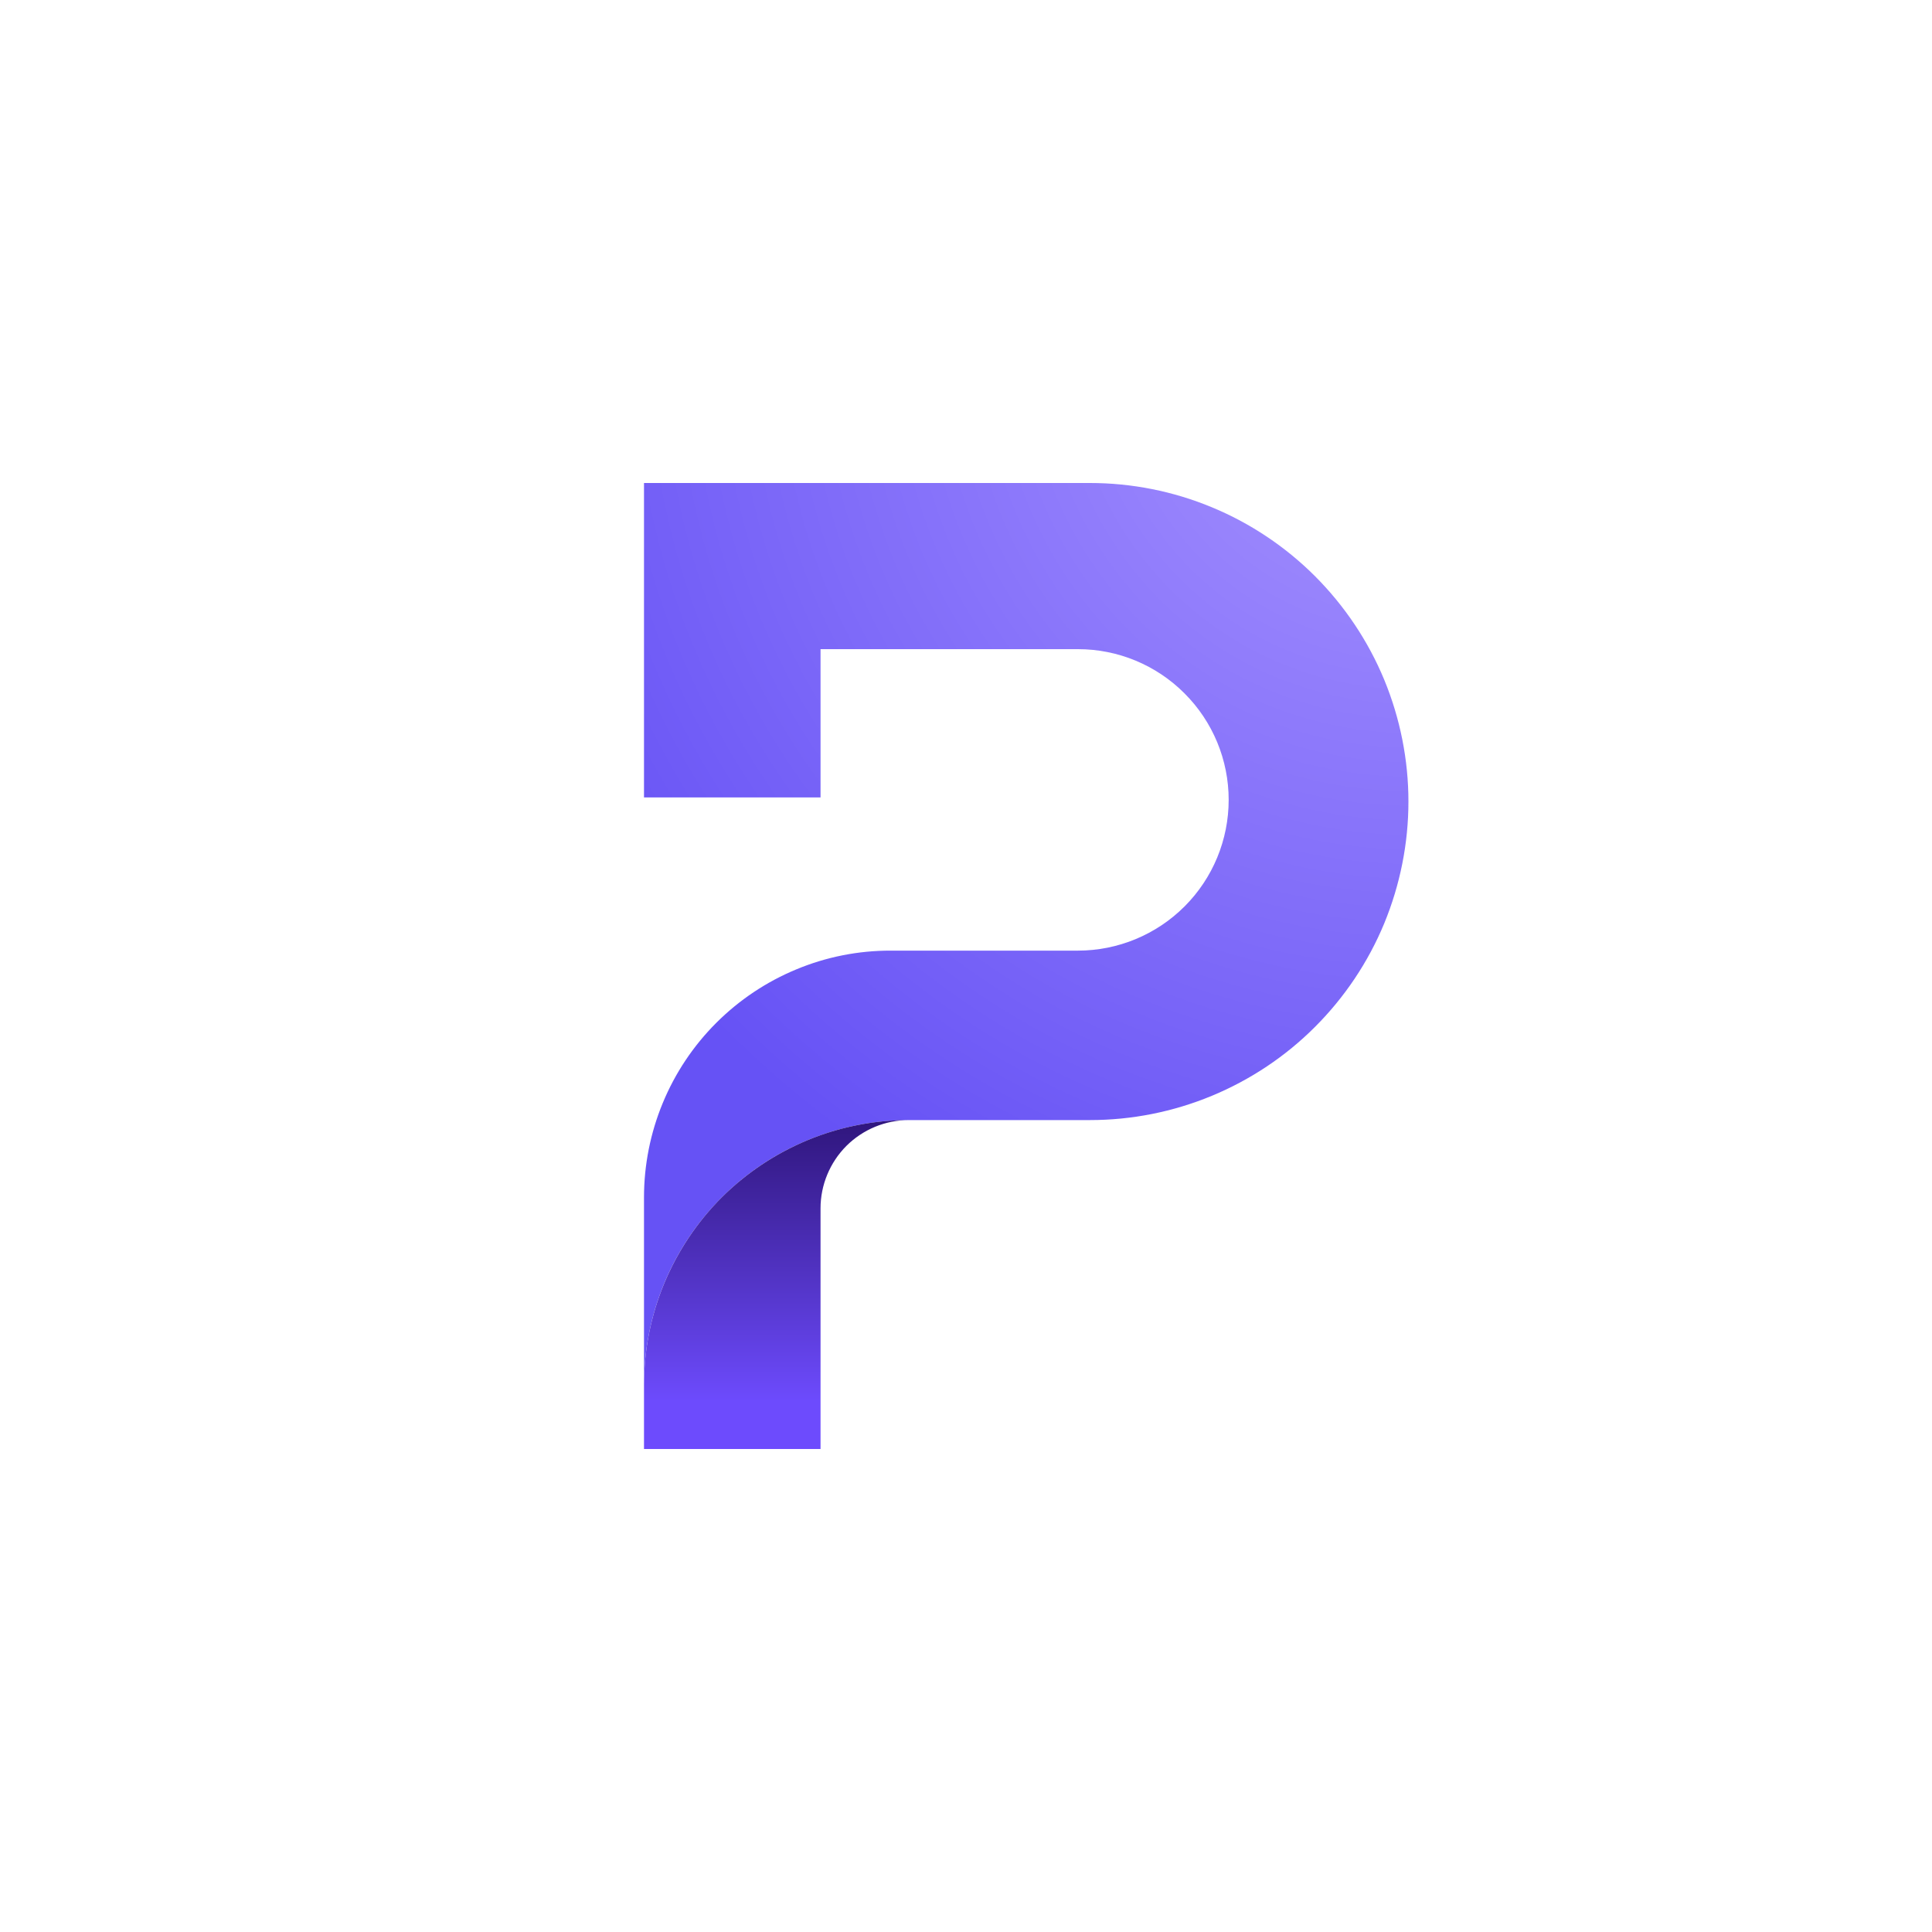
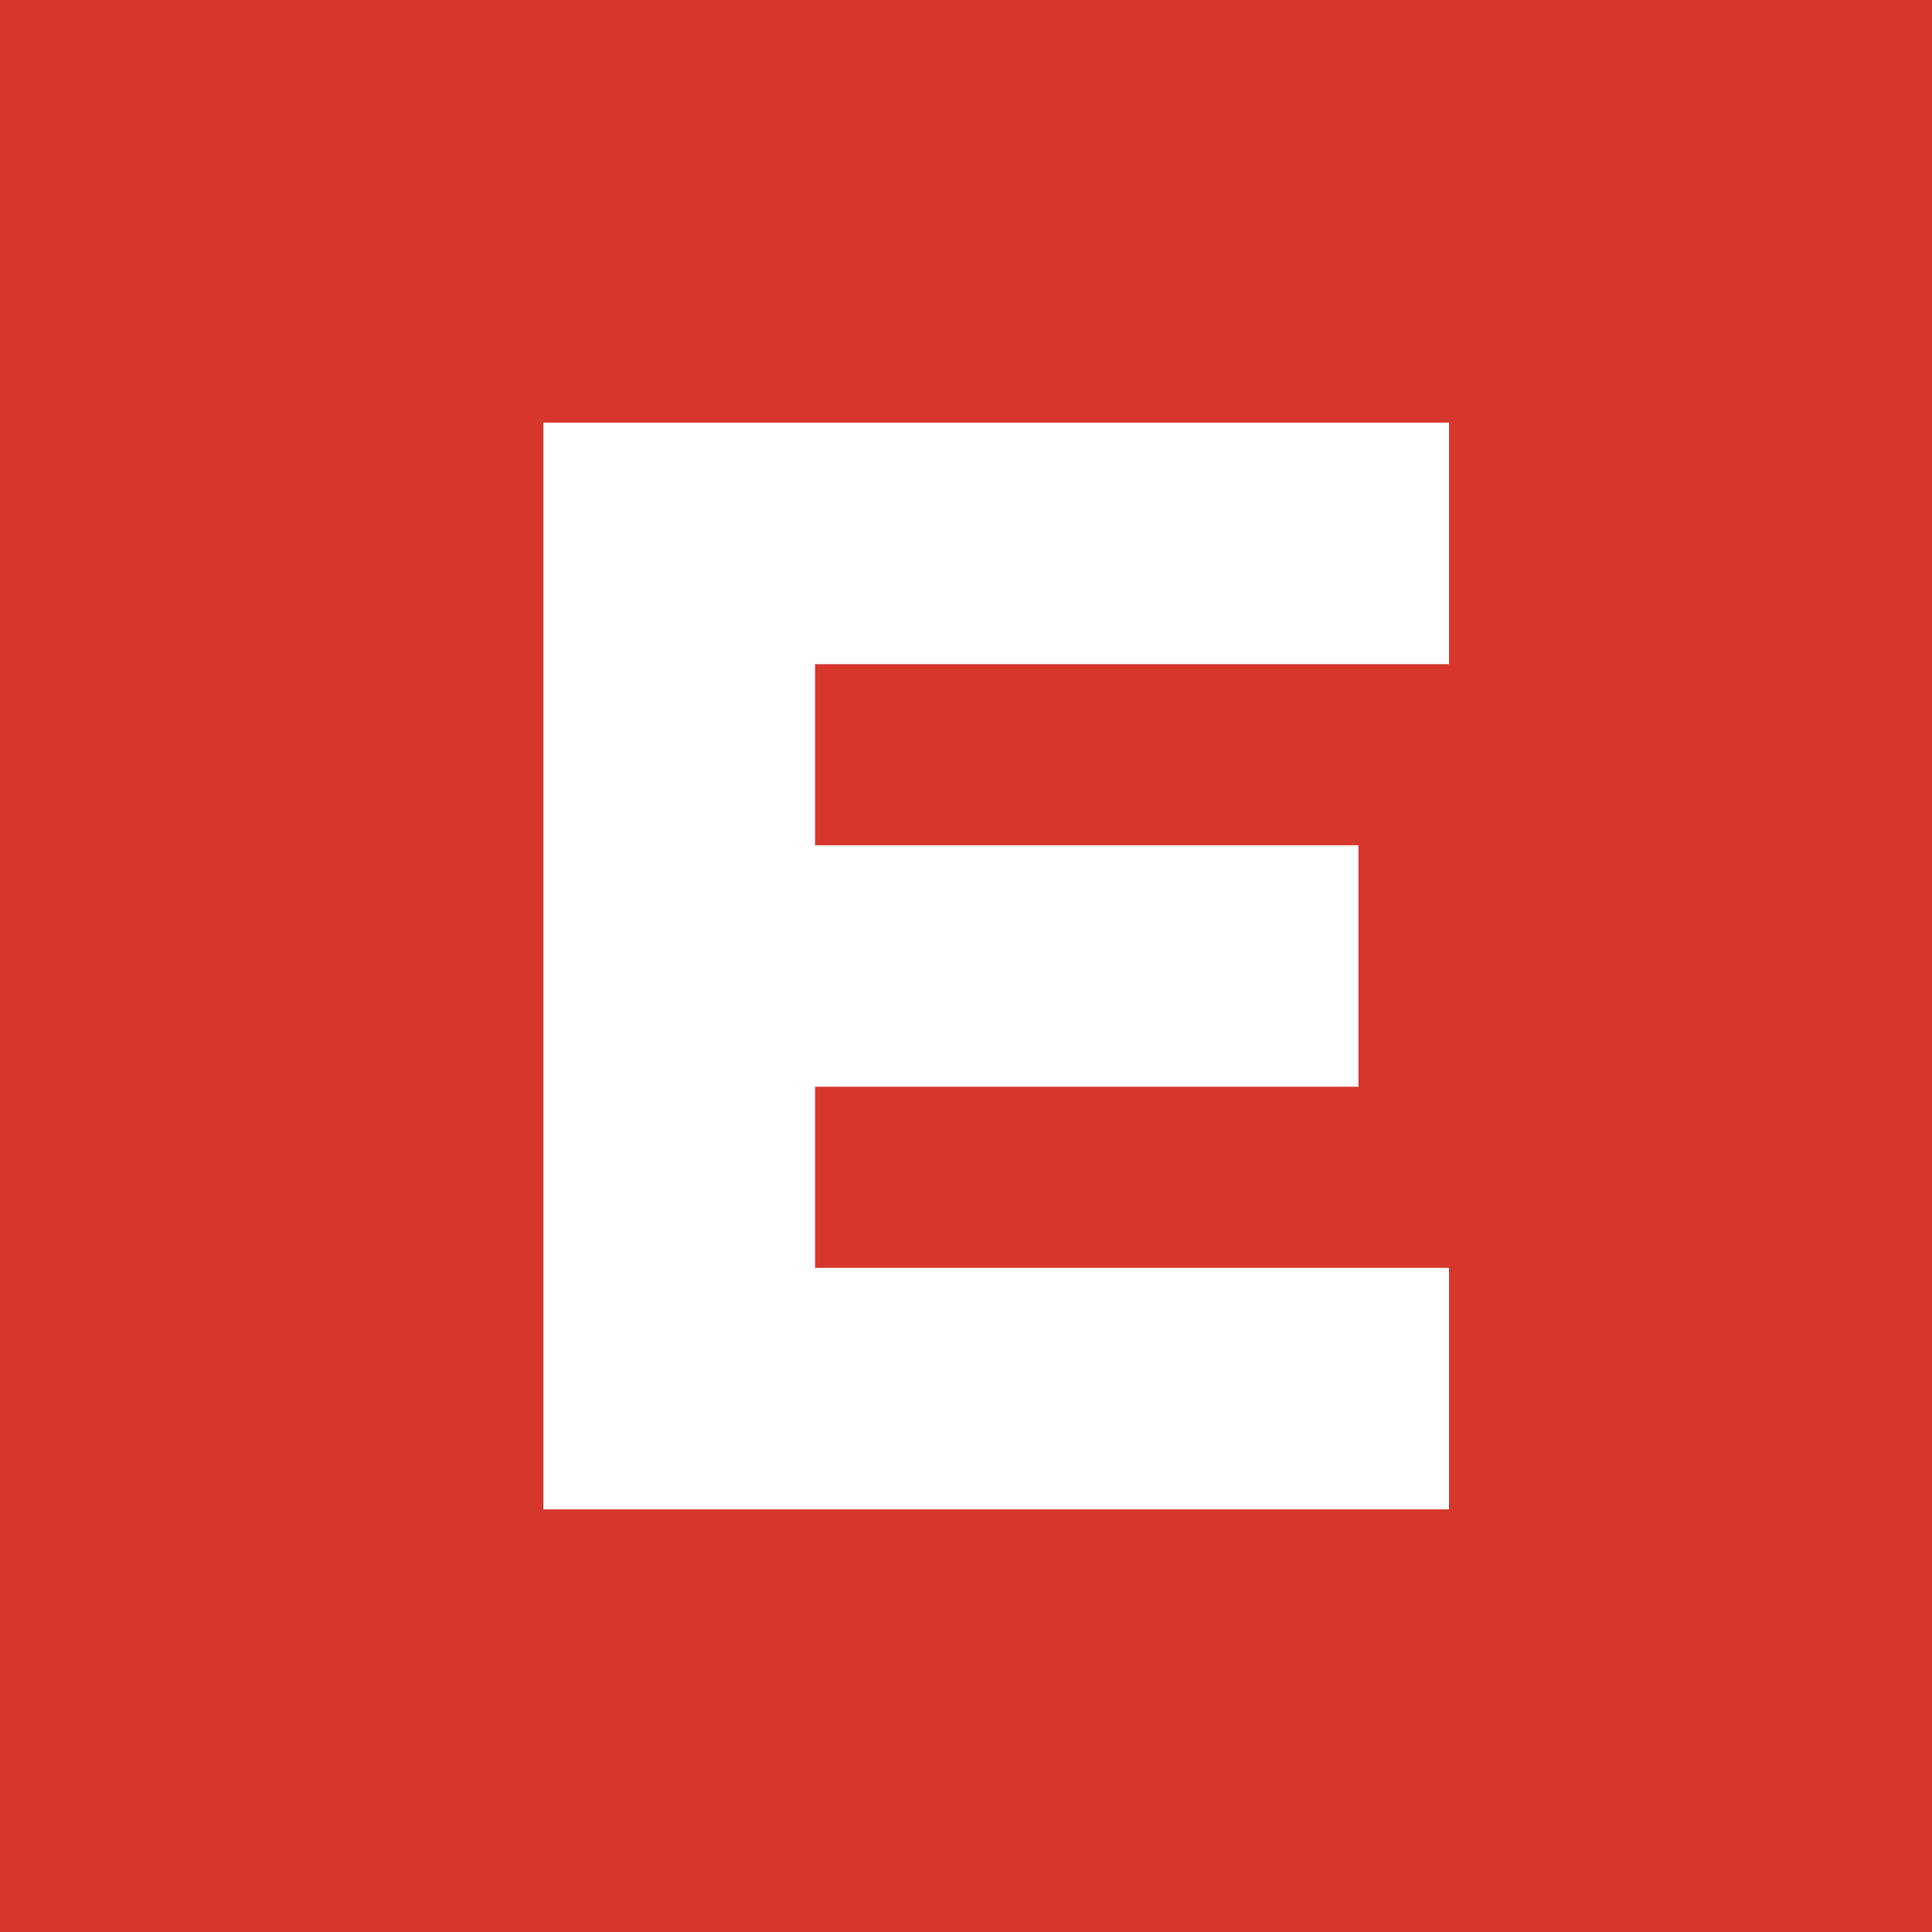
- <svg xmlns="http://www.w3.org/2000/svg" width="24" height="24" viewBox="0 0 24 24" fill="none">
-   <rect width="24" height="24" fill="white" />
-   <path d="M8 17.203V14.875C8 14.473 8.079 14.074 8.233 13.702C8.387 13.329 8.613 12.991 8.897 12.707C9.182 12.422 9.52 12.196 9.892 12.042C10.264 11.887 10.663 11.808 11.066 11.809H13.391C13.887 11.809 14.364 11.611 14.715 11.26C15.066 10.909 15.263 10.433 15.263 9.936C15.263 9.44 15.066 8.964 14.714 8.613C14.363 8.261 13.887 8.064 13.391 8.064H10.193V9.906H8V6H13.539C14.059 6 14.573 6.102 15.053 6.301C15.534 6.5 15.97 6.792 16.337 7.159C16.704 7.527 16.996 7.963 17.195 8.443C17.393 8.923 17.496 9.438 17.496 9.957C17.496 10.477 17.393 10.991 17.195 11.472C16.996 11.952 16.704 12.388 16.337 12.755C15.97 13.123 15.533 13.414 15.053 13.613C14.573 13.812 14.059 13.914 13.539 13.914H11.29C10.858 13.914 10.43 13.999 10.031 14.164C9.632 14.329 9.269 14.572 8.963 14.877C8.658 15.183 8.416 15.545 8.25 15.944C8.085 16.343 8 16.771 8 17.203Z" fill="url(#paint0_radial_13875_14105)" />
-   <path d="M11.29 13.914C10.857 13.914 10.43 13.999 10.031 14.164C9.632 14.33 9.269 14.572 8.963 14.877C8.658 15.183 8.416 15.546 8.25 15.945C8.085 16.344 8 16.772 8 17.204V18H10.193V15.011C10.193 14.72 10.309 14.441 10.514 14.235C10.72 14.03 10.999 13.914 11.29 13.914V13.914Z" fill="url(#paint1_linear_13875_14105)" />
-   <defs>
-     <radialGradient id="paint0_radial_13875_14105" cx="0" cy="0" r="1" gradientUnits="userSpaceOnUse" gradientTransform="translate(17.5294 4.33387) scale(12.0779 12.0782)">
-       <stop stop-color="#A995FF" />
-       <stop offset="1" stop-color="#6652F5" />
-     </radialGradient>
-     <linearGradient id="paint1_linear_13875_14105" x1="9.645" y1="17.409" x2="9.645" y2="12.817" gradientUnits="userSpaceOnUse">
-       <stop stop-color="#6D4BFD" />
-       <stop offset="1" stop-color="#1C0554" />
-     </linearGradient>
-   </defs>
+ <svg xmlns="http://www.w3.org/2000/svg" width="512" height="512" viewBox="0 0 56 56">
+   <rect width="56" height="56" fill="#d6362c" />
+   <path fill="#fff" d="M15.75 12.25v31.5H42v-7H23.625v-5.25H39.375v-7H23.625v-5.25H42v-7z" />
</svg>
